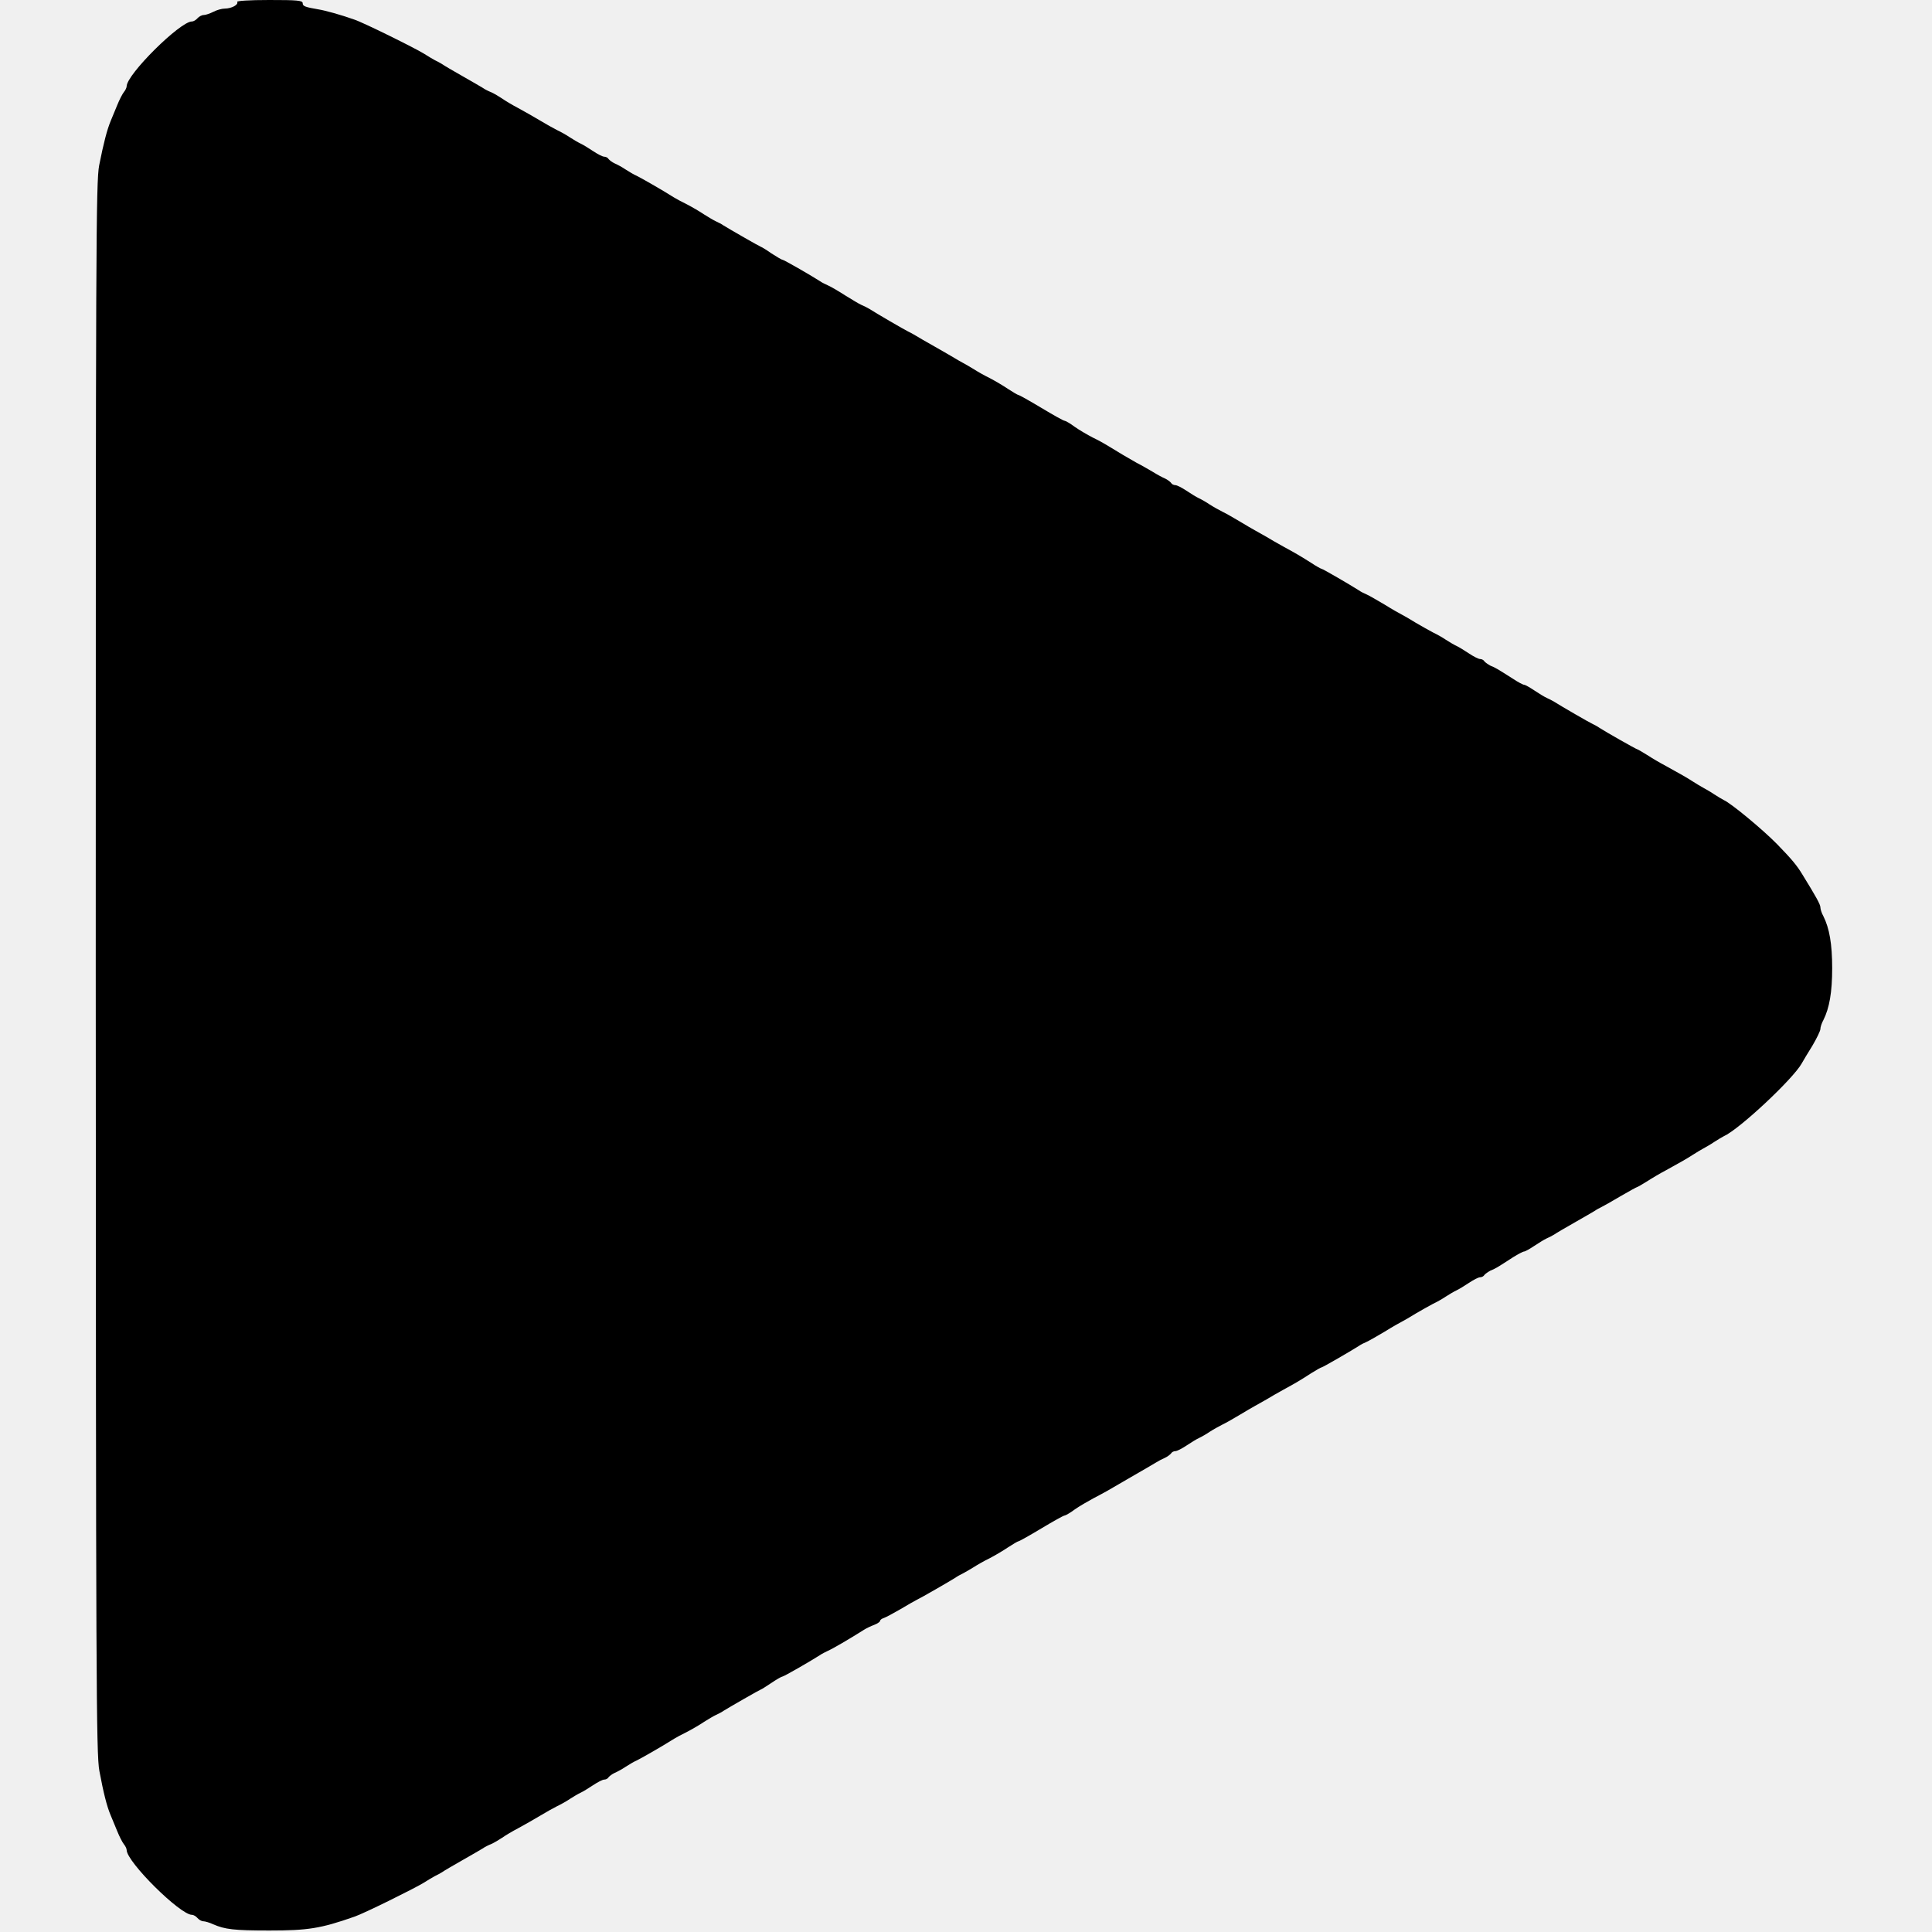
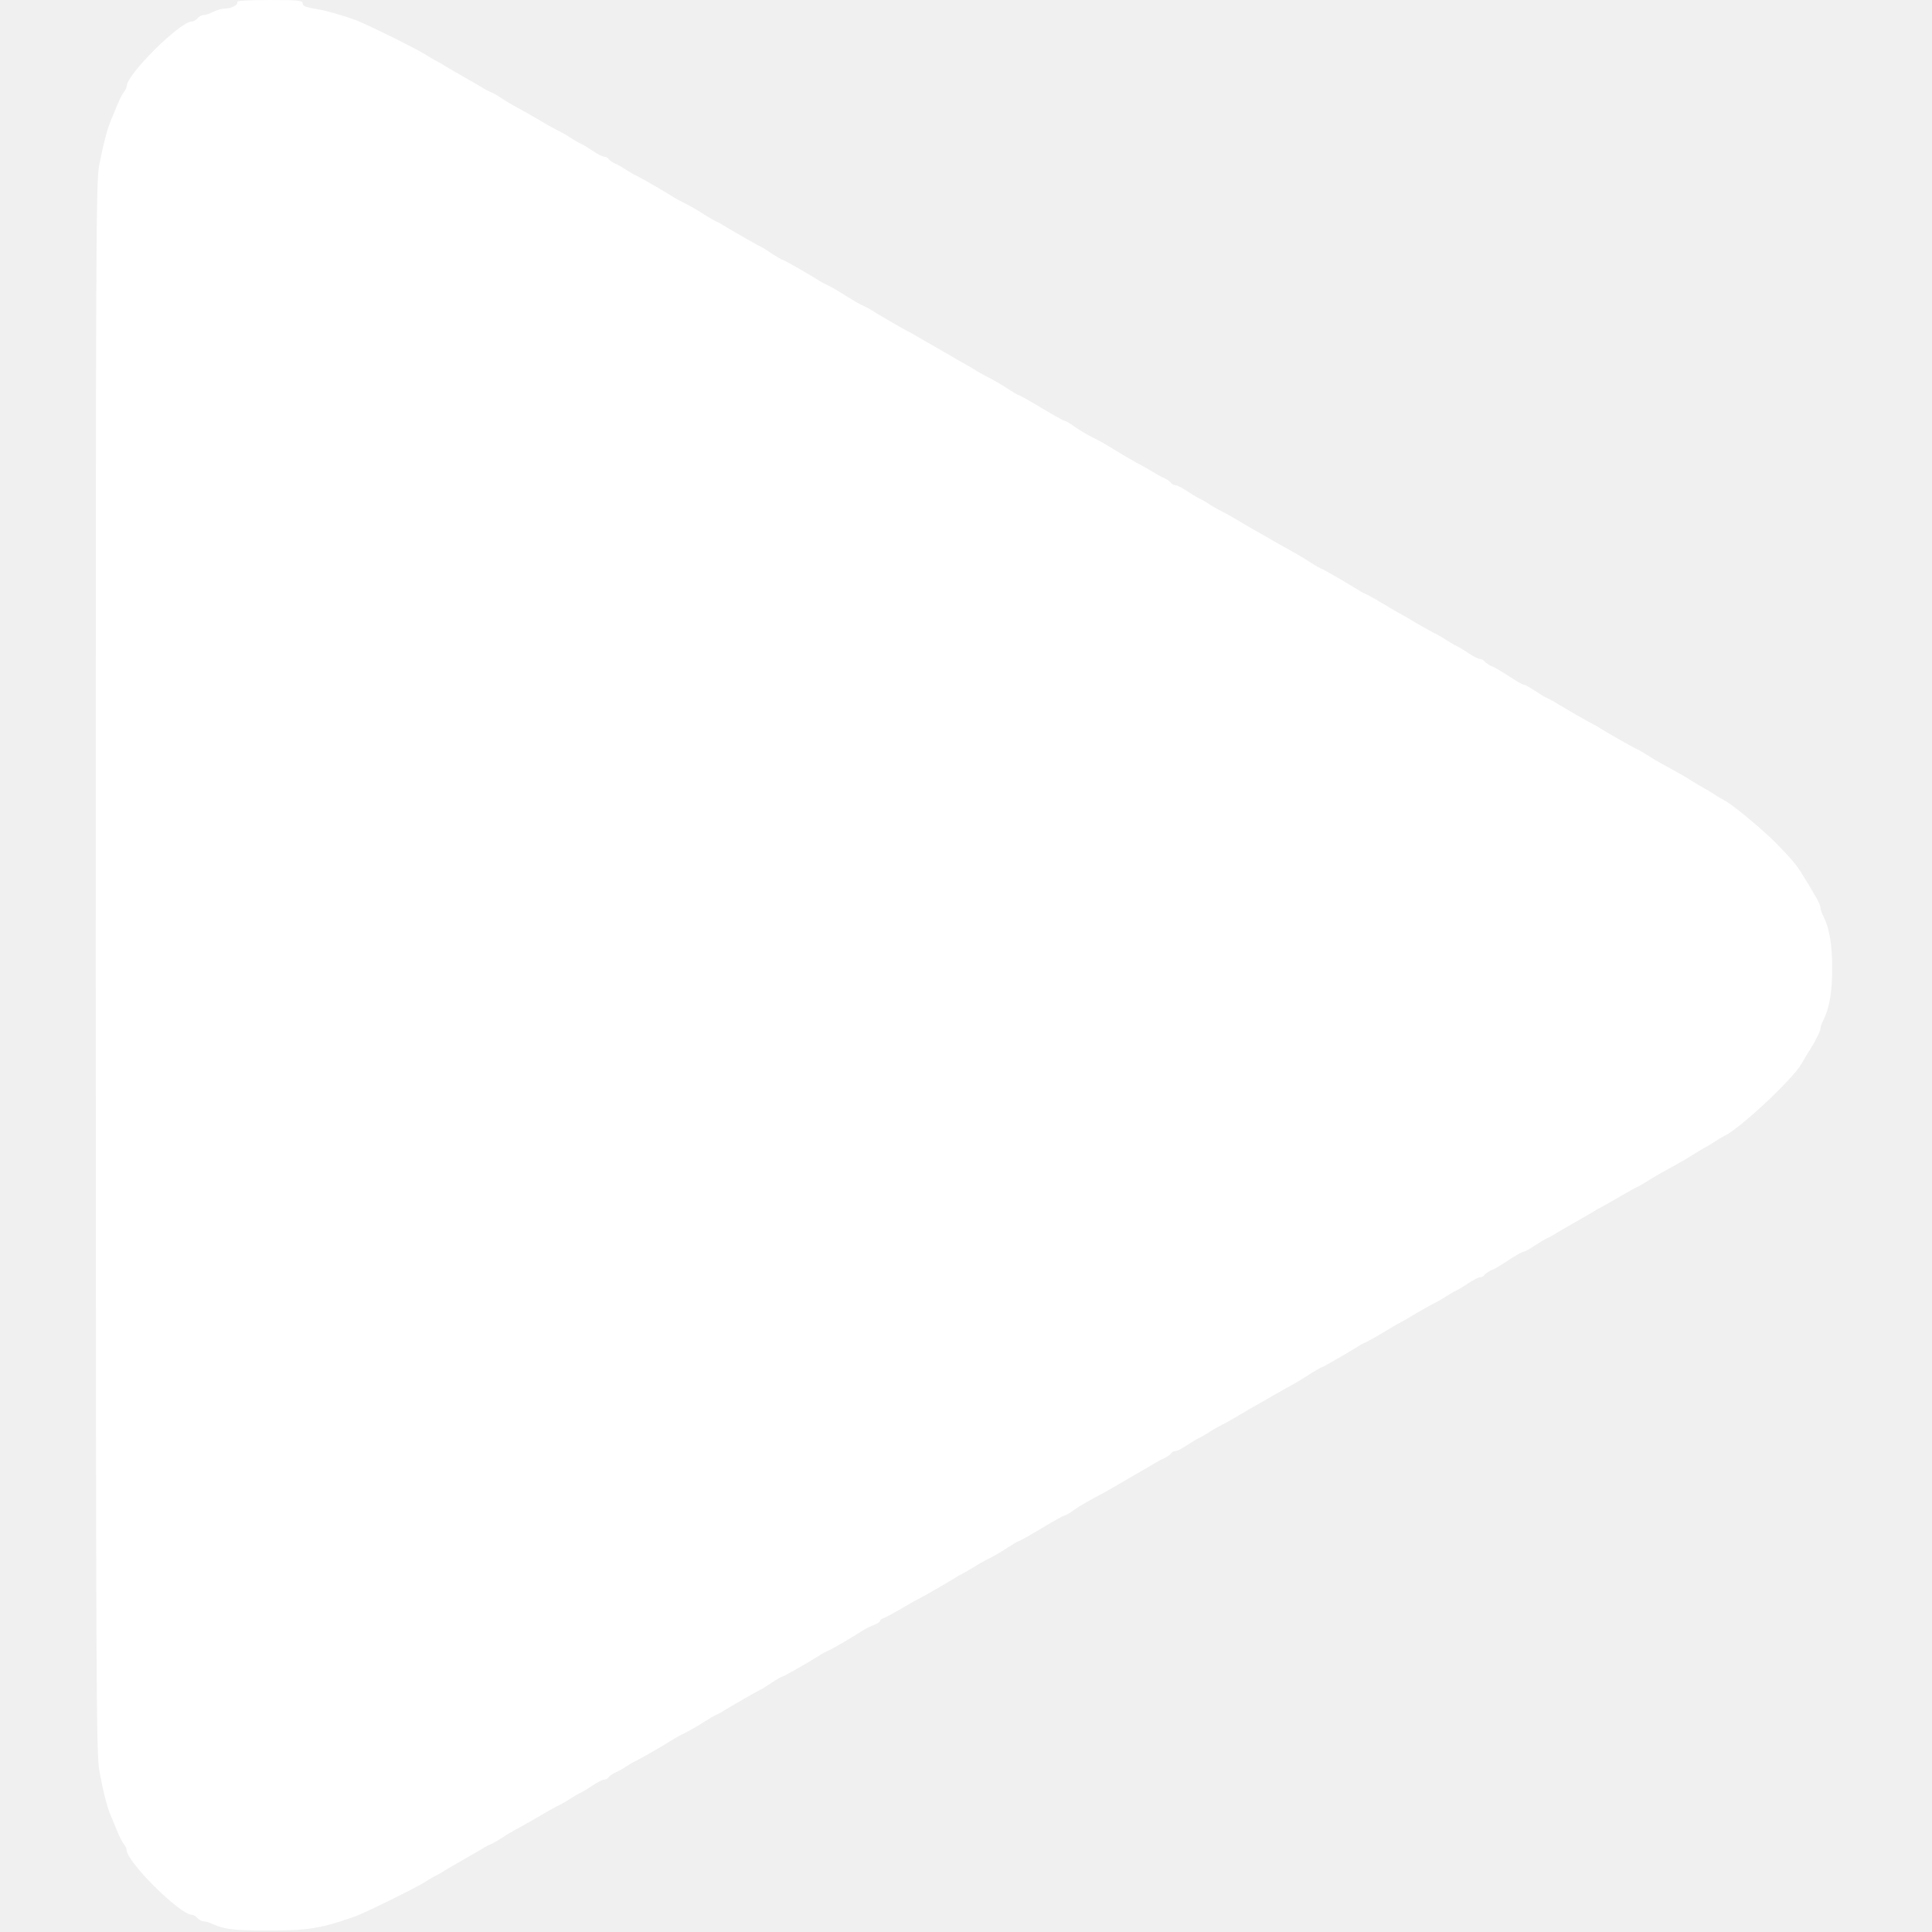
<svg xmlns="http://www.w3.org/2000/svg" version="1.0" width="900pt" height="900pt" viewBox="0 0 900 900" preserveAspectRatio="xMidYMid meet">
-   <g transform="translate(0,900) scale(0.1,-0.1)" fill="#000000" stroke="none">
+   <g transform="translate(0,900) scale(0.1,-0.1)" fill="#ffffff" stroke="none">
    <path d="M1105 8991 c7 -13 -27 -31 -58 -31 -14 0 -38 -7 -53 -15 -16 -8 -36 -15 -45 -15 -9 0 -22 -7 -29 -15 -7 -8 -18 -15 -26 -15 -55 0 -304 -247 -304 -302 0 -6 -6 -19 -13 -27 -7 -9 -21 -36 -31 -61 -10 -25 -24 -58 -31 -75 -16 -39 -32 -99 -53 -205 -15 -78 -16 -372 -16 -3740 1 -3311 2 -3663 17 -3740 19 -102 35 -165 52 -205 7 -16 21 -50 31 -75 10 -25 24 -52 31 -61 7 -8 13 -21 13 -27 0 -55 249 -302 304 -302 8 0 19 -7 26 -15 7 -8 19 -15 27 -15 8 0 29 -6 46 -14 55 -24 97 -29 262 -29 179 0 238 9 395 64 43 14 283 133 325 159 17 11 39 24 50 30 11 5 27 14 35 19 8 6 51 31 95 56 44 25 87 50 95 55 8 6 26 15 39 20 13 6 35 19 50 29 14 10 49 31 76 45 28 15 73 41 100 57 28 17 64 37 80 45 17 8 44 23 60 34 17 11 39 24 50 29 11 5 37 21 58 35 21 14 44 26 52 26 8 0 17 5 20 11 4 5 17 15 28 20 12 5 36 18 52 29 17 11 39 24 51 29 17 8 119 66 174 101 8 5 35 20 60 32 25 13 61 34 80 47 19 12 44 27 55 32 11 5 27 13 35 19 27 17 172 100 175 100 2 0 24 14 48 30 25 17 48 30 52 30 6 0 130 71 175 100 8 6 25 14 37 20 19 8 97 53 168 98 11 7 32 17 48 23 15 6 27 14 27 19 0 4 8 10 18 13 9 3 44 22 77 41 33 20 67 39 75 43 18 8 158 89 180 103 8 6 24 15 35 20 11 6 34 19 50 29 17 11 50 30 75 42 25 13 64 36 86 51 23 15 45 28 48 28 4 0 52 27 107 60 55 33 103 60 108 60 4 0 26 12 47 28 21 15 61 38 87 52 27 14 56 30 65 35 10 6 60 35 112 65 52 30 104 60 115 67 11 7 30 17 42 22 11 5 24 15 28 20 3 6 12 11 20 11 8 0 31 12 52 26 21 14 47 30 58 35 11 5 34 18 50 29 17 11 44 26 60 34 17 8 53 29 80 45 28 17 59 35 70 41 11 6 36 20 55 31 19 12 55 32 80 46 53 29 71 39 128 76 24 15 45 27 48 27 5 0 133 74 174 100 8 6 24 14 36 19 11 5 50 27 85 48 35 22 71 42 79 46 8 4 38 21 65 38 28 16 64 37 80 45 17 8 44 23 60 34 17 11 39 24 50 29 11 5 37 21 58 35 21 14 44 26 52 26 8 0 17 5 20 11 4 5 17 14 28 20 23 9 31 14 105 62 24 15 47 27 52 27 5 0 26 12 47 26 21 14 47 30 58 35 11 5 27 13 35 18 8 6 51 31 95 56 44 25 87 50 95 55 8 6 22 13 30 17 8 4 48 26 88 50 41 24 76 43 78 43 2 0 23 12 47 27 23 15 62 38 87 51 74 41 94 52 125 72 17 11 39 24 50 30 11 6 34 19 50 30 17 11 37 23 45 27 72 32 323 267 363 339 7 12 29 50 50 83 20 34 37 69 37 77 0 9 6 28 14 42 28 56 41 129 41 242 0 113 -13 186 -41 242 -8 14 -14 33 -14 42 0 13 -22 52 -83 151 -27 45 -52 74 -120 144 -67 68 -213 189 -247 204 -8 4 -28 16 -45 27 -16 11 -39 24 -50 30 -11 6 -33 19 -50 30 -31 20 -51 31 -125 72 -25 13 -64 36 -87 51 -24 15 -45 27 -47 27 -4 0 -147 81 -176 100 -8 6 -22 13 -30 17 -14 6 -147 83 -180 104 -8 5 -24 13 -35 18 -11 5 -37 21 -58 35 -21 14 -42 26 -47 26 -5 0 -28 12 -52 28 -74 47 -82 52 -105 61 -11 6 -24 15 -28 20 -3 6 -12 11 -20 11 -8 0 -31 12 -52 26 -21 14 -47 30 -58 35 -11 5 -33 18 -50 29 -16 11 -43 26 -60 34 -16 8 -52 29 -80 45 -27 17 -57 34 -65 38 -8 4 -44 24 -79 46 -35 21 -74 43 -85 48 -12 5 -28 13 -36 19 -39 25 -168 100 -173 100 -3 0 -25 12 -49 28 -57 36 -75 46 -128 75 -25 14 -61 34 -80 46 -19 11 -44 25 -55 31 -11 6 -42 24 -70 41 -27 16 -63 37 -80 45 -16 8 -43 23 -60 34 -16 11 -39 24 -50 29 -11 5 -37 21 -58 35 -21 14 -44 26 -52 26 -8 0 -17 5 -20 11 -4 5 -17 15 -28 20 -12 5 -38 19 -57 31 -19 11 -53 31 -75 42 -36 20 -83 48 -140 83 -11 7 -40 23 -65 35 -25 13 -63 35 -84 50 -21 16 -43 28 -47 28 -5 0 -53 27 -108 60 -55 33 -103 60 -107 60 -3 0 -25 13 -48 28 -22 15 -61 38 -86 51 -25 12 -58 31 -75 42 -16 10 -39 23 -50 29 -11 6 -29 16 -40 23 -11 7 -52 30 -90 52 -39 22 -79 45 -90 52 -11 7 -27 15 -35 19 -15 7 -151 86 -180 105 -8 5 -24 13 -36 18 -12 5 -46 26 -77 45 -31 20 -67 41 -79 46 -13 6 -30 14 -38 20 -45 29 -169 100 -175 100 -4 0 -27 14 -52 30 -24 17 -46 30 -48 30 -3 0 -148 83 -175 100 -8 6 -24 14 -35 19 -11 5 -36 20 -55 32 -19 13 -55 34 -80 47 -25 12 -52 27 -60 32 -55 35 -157 93 -174 101 -12 5 -34 18 -51 29 -16 11 -40 24 -52 29 -11 5 -24 15 -28 20 -3 6 -12 11 -20 11 -8 0 -31 12 -52 26 -21 14 -47 30 -58 35 -11 5 -33 18 -50 29 -16 11 -43 26 -60 34 -16 8 -52 28 -80 45 -27 16 -72 42 -100 57 -27 14 -62 35 -76 45 -15 10 -37 23 -50 29 -13 5 -31 14 -39 20 -8 5 -51 30 -95 55 -44 25 -87 50 -95 56 -8 5 -24 14 -35 19 -11 6 -33 19 -50 30 -42 26 -282 145 -325 159 -62 22 -134 42 -165 47 -64 11 -75 15 -75 29 0 13 -25 15 -156 15 -95 0 -153 -4 -149 -9z" />
  </g>
</svg>
